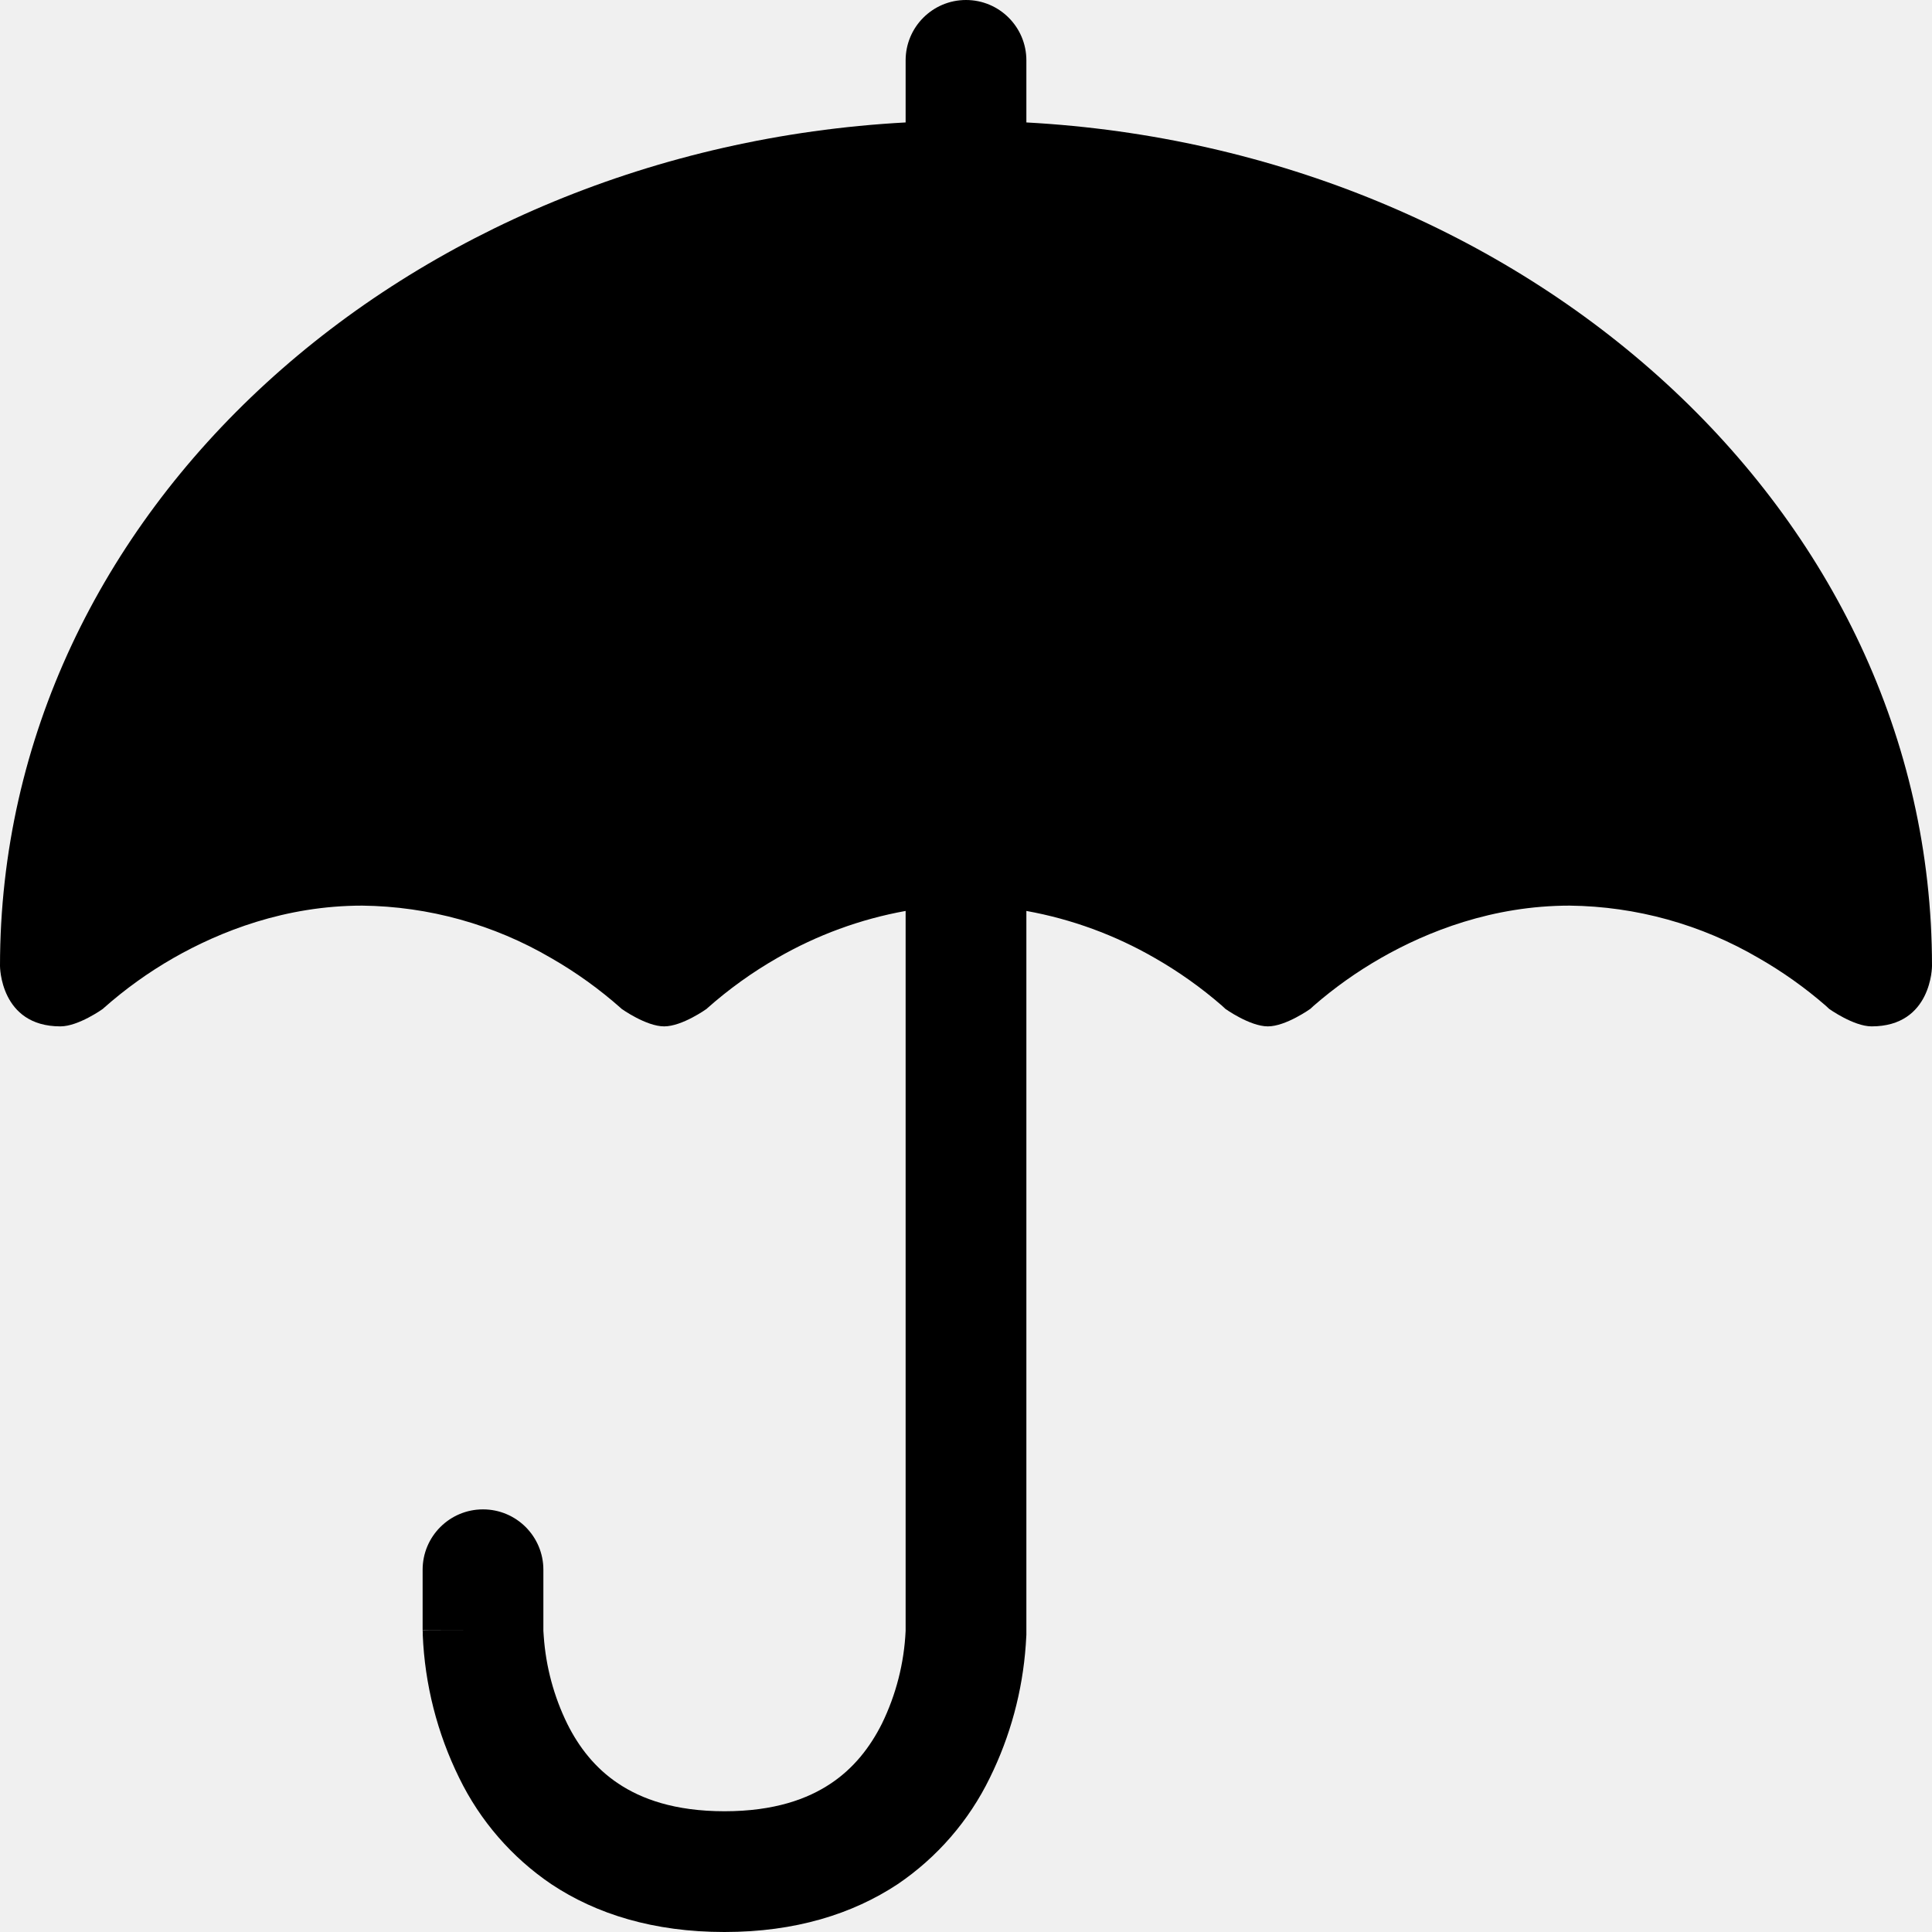
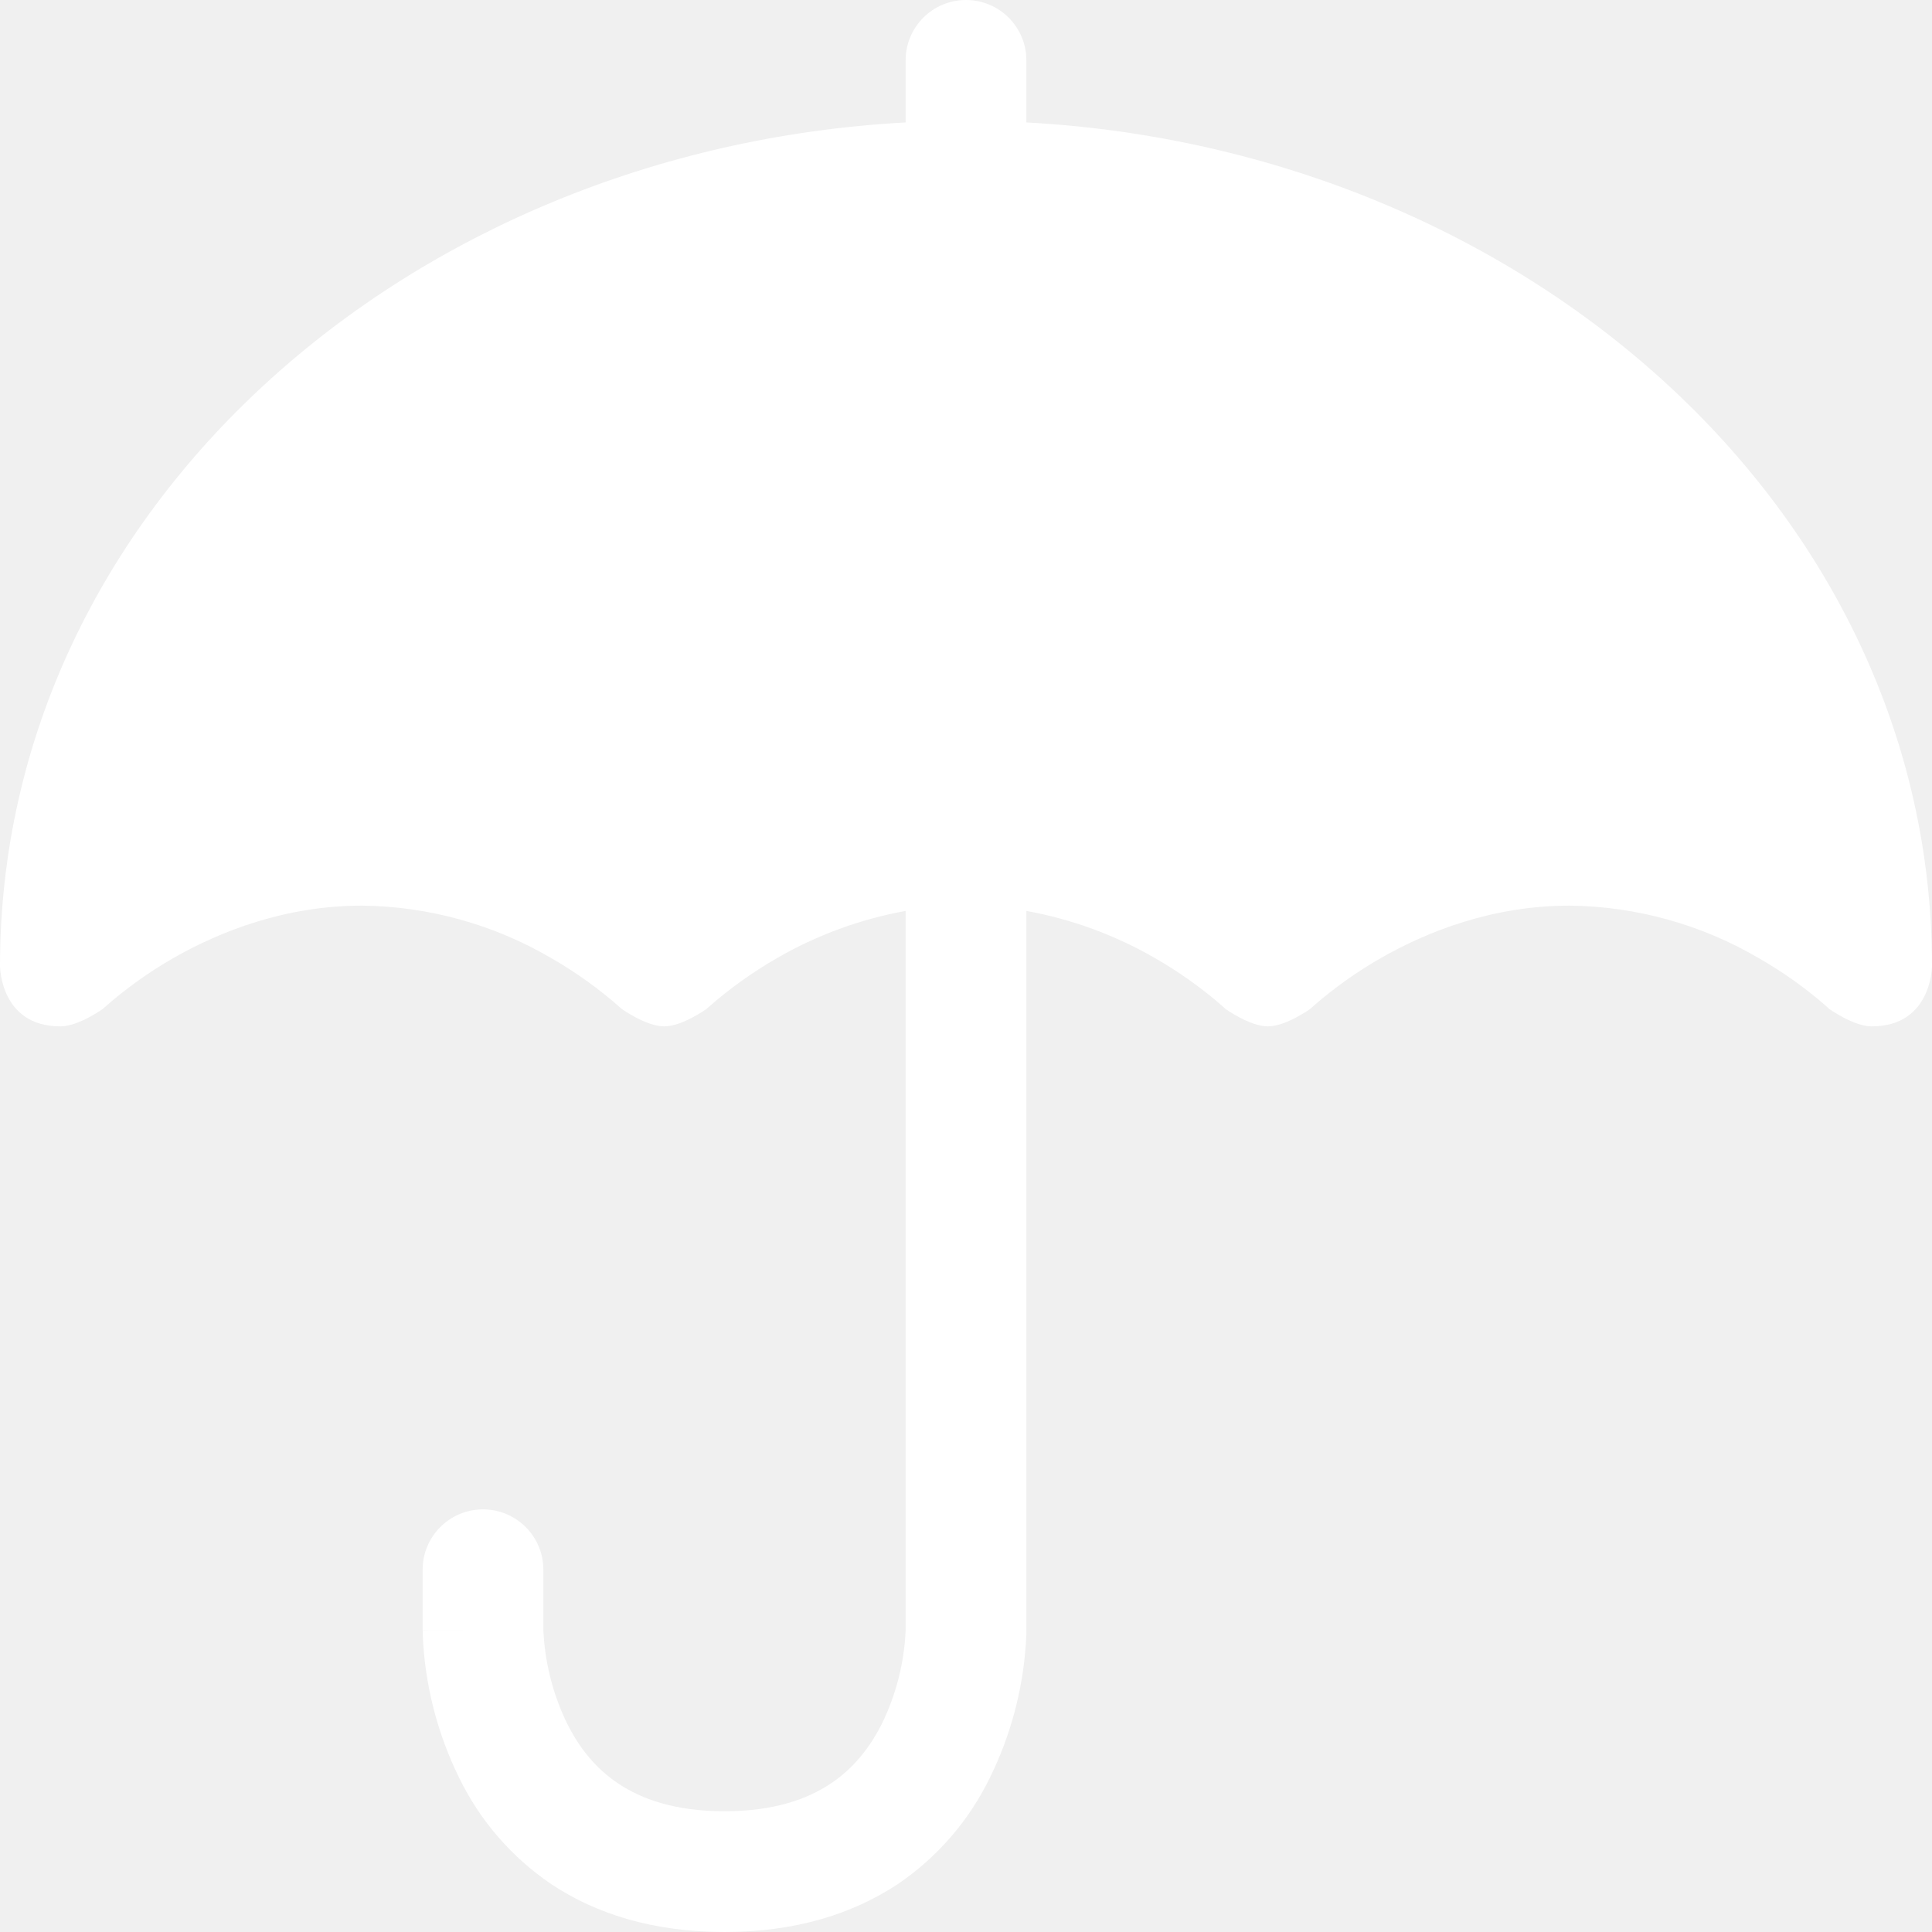
- <svg xmlns="http://www.w3.org/2000/svg" width="16" height="16" fill="currentColor" class="bi bi-umbrella-fill" viewBox="0 0 16 16">
+ <svg xmlns="http://www.w3.org/2000/svg" width="16" height="16" fill="#ffffff" class="bi bi-umbrella-fill" viewBox="0 0 16 16">
  <path fill-rule="evenodd" d="M8 0a.5.5 0 0 1 .5.5v.514C12.625 1.238 16 4.22 16 8c0 0 0 .5-.5.5-.149 0-.352-.145-.352-.145l-.004-.004-.025-.023a3.484 3.484 0 0 0-.555-.394A3.166 3.166 0 0 0 13 7.5c-.638 0-1.178.213-1.564.434a3.484 3.484 0 0 0-.555.394l-.025.023-.003.003s-.204.146-.353.146-.352-.145-.352-.145l-.004-.004-.025-.023a3.484 3.484 0 0 0-.555-.394 3.3 3.3 0 0 0-1.064-.39V13.5H8h.5v.039l-.005.083a2.958 2.958 0 0 1-.298 1.102 2.257 2.257 0 0 1-.763.88C7.06 15.851 6.587 16 6 16s-1.061-.148-1.434-.396a2.255 2.255 0 0 1-.763-.88 2.958 2.958 0 0 1-.302-1.185v-.025l-.001-.009v-.003s0-.002.5-.002h-.5V13a.5.5 0 0 1 1 0v.506l.003.044a1.958 1.958 0 0 0 .195.726c.095.191.23.367.423.495.19.127.466.229.879.229s.689-.102.879-.229c.193-.128.328-.304.424-.495a1.958 1.958 0 0 0 .197-.77V7.544a3.3 3.3 0 0 0-1.064.39 3.482 3.482 0 0 0-.58.417l-.004.004S5.65 8.5 5.5 8.5c-.149 0-.352-.145-.352-.145l-.004-.004a3.482 3.482 0 0 0-.58-.417A3.166 3.166 0 0 0 3 7.5c-.638 0-1.177.213-1.564.434a3.482 3.482 0 0 0-.58.417l-.004.004S.65 8.5.5 8.5C0 8.5 0 8 0 8c0-3.78 3.375-6.762 7.5-6.986V.5A.5.5 0 0 1 8 0z" />
</svg>
